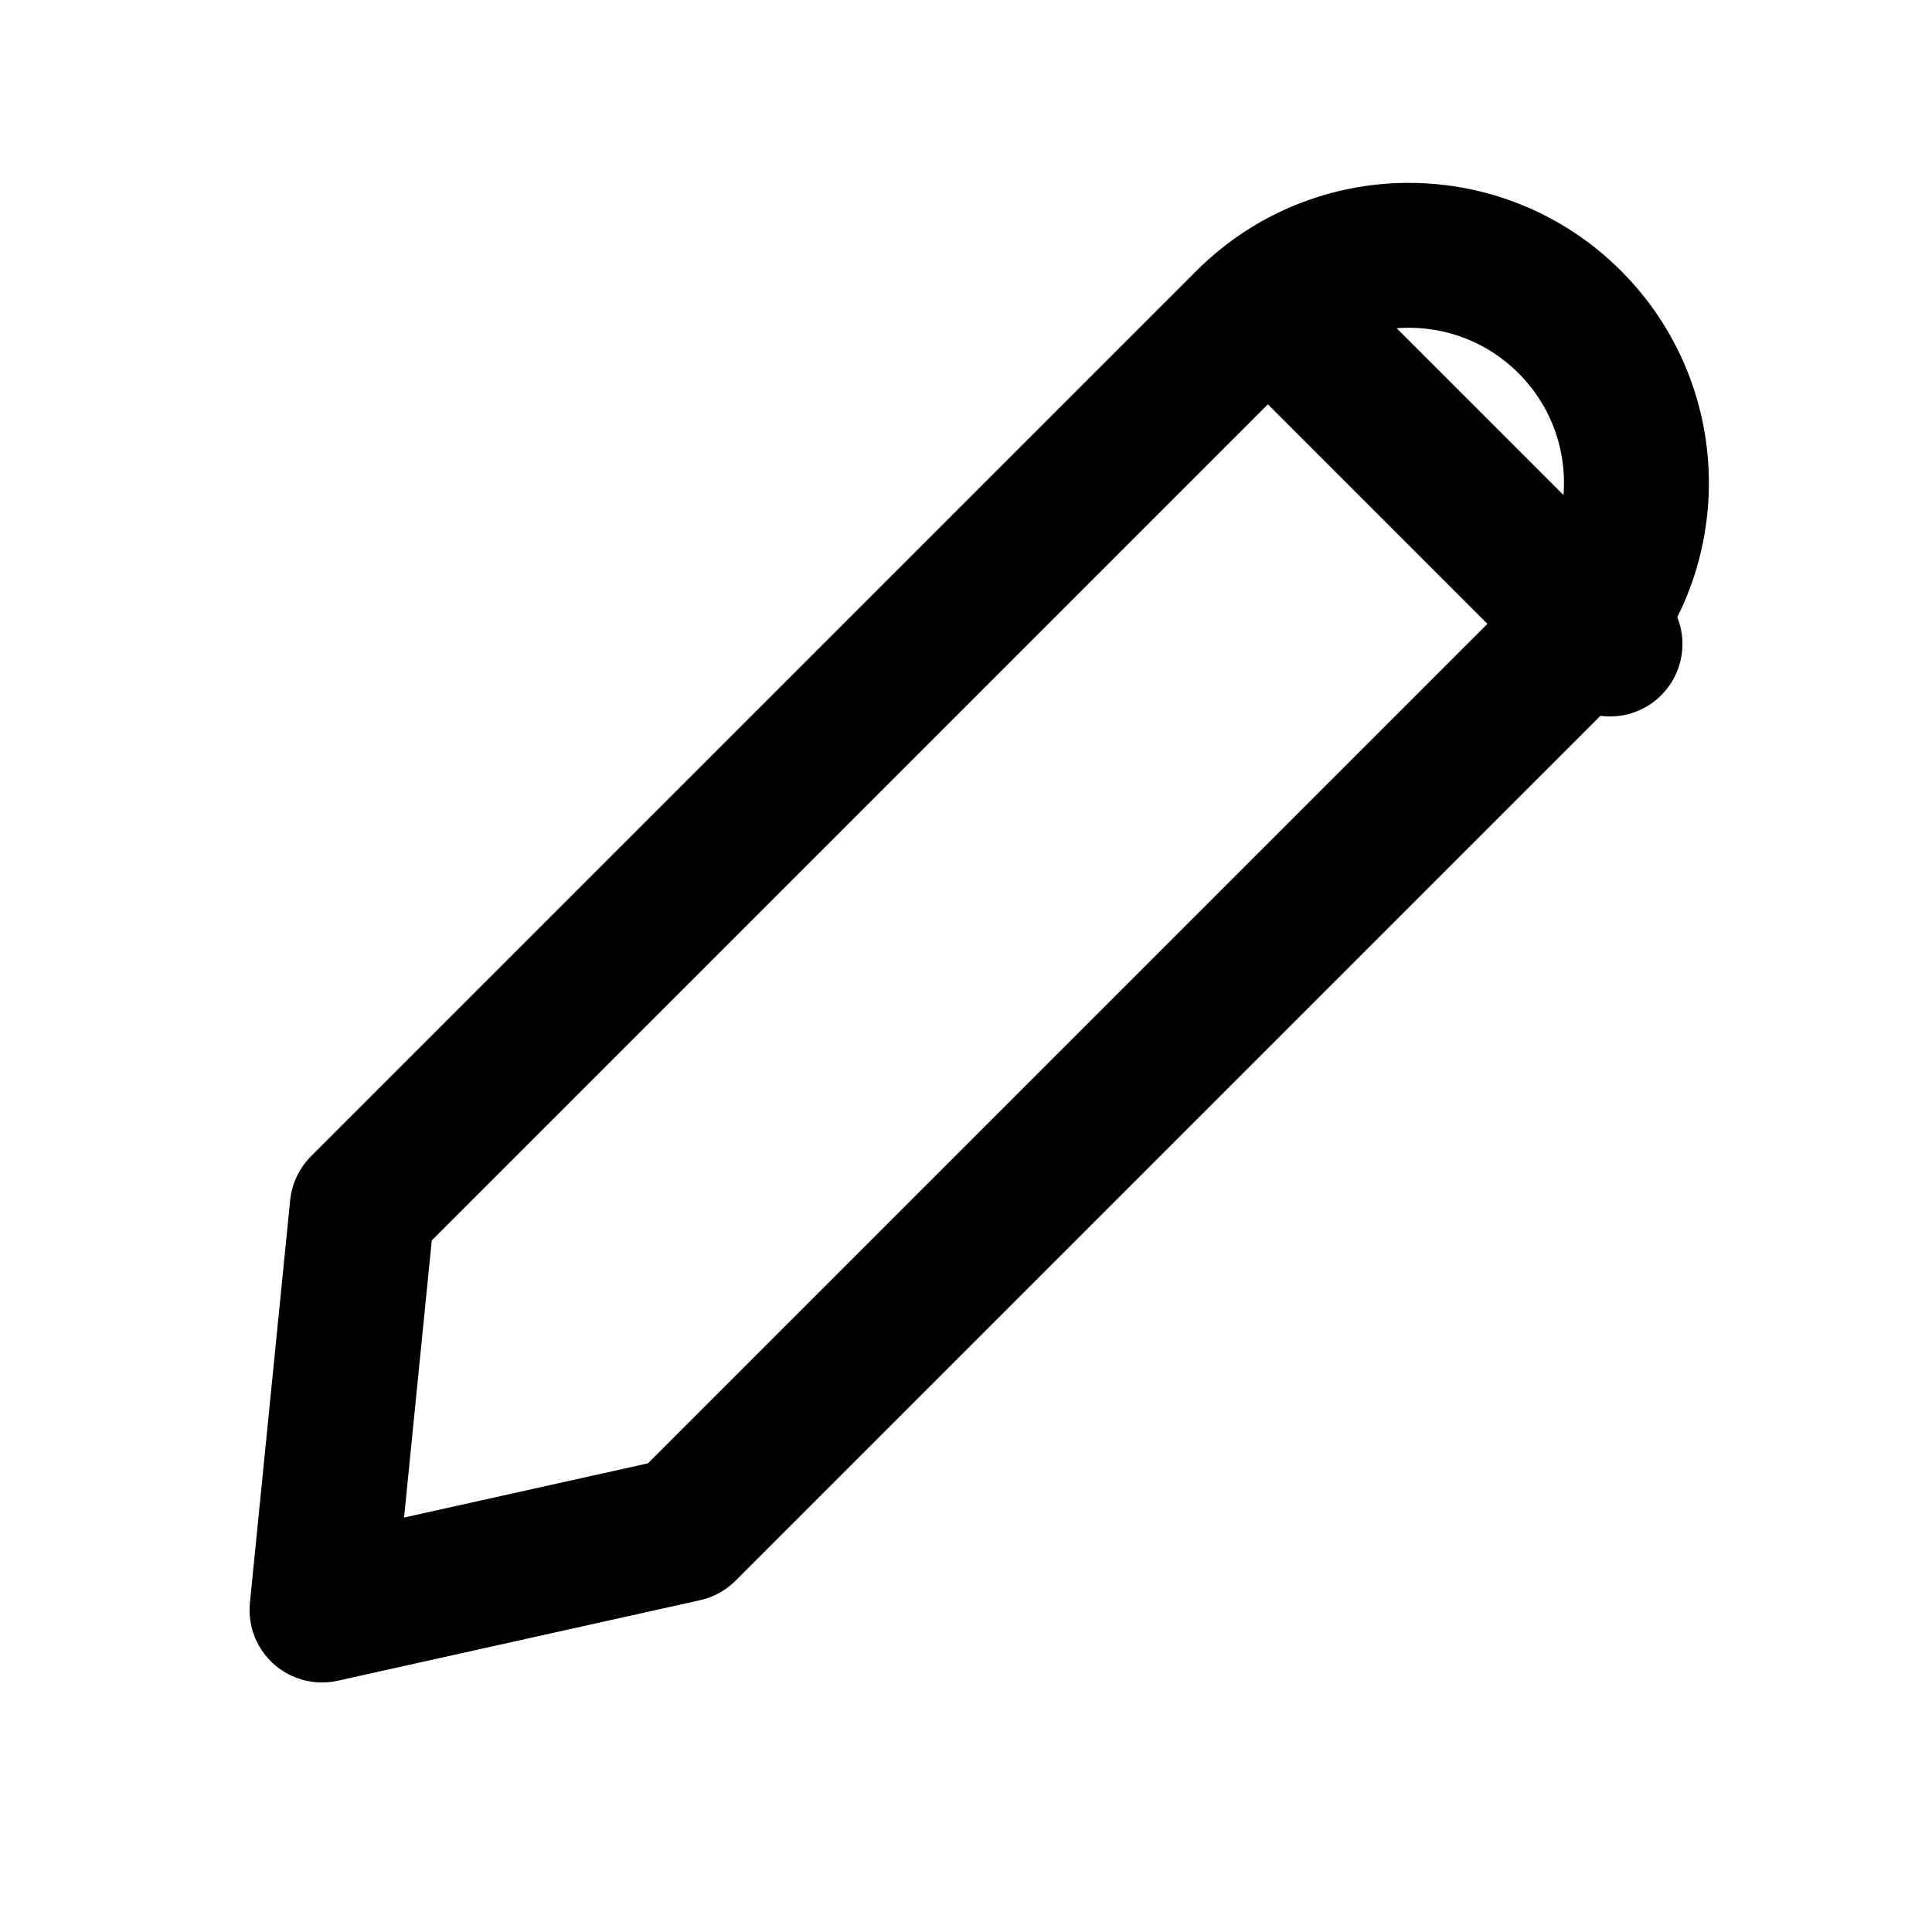
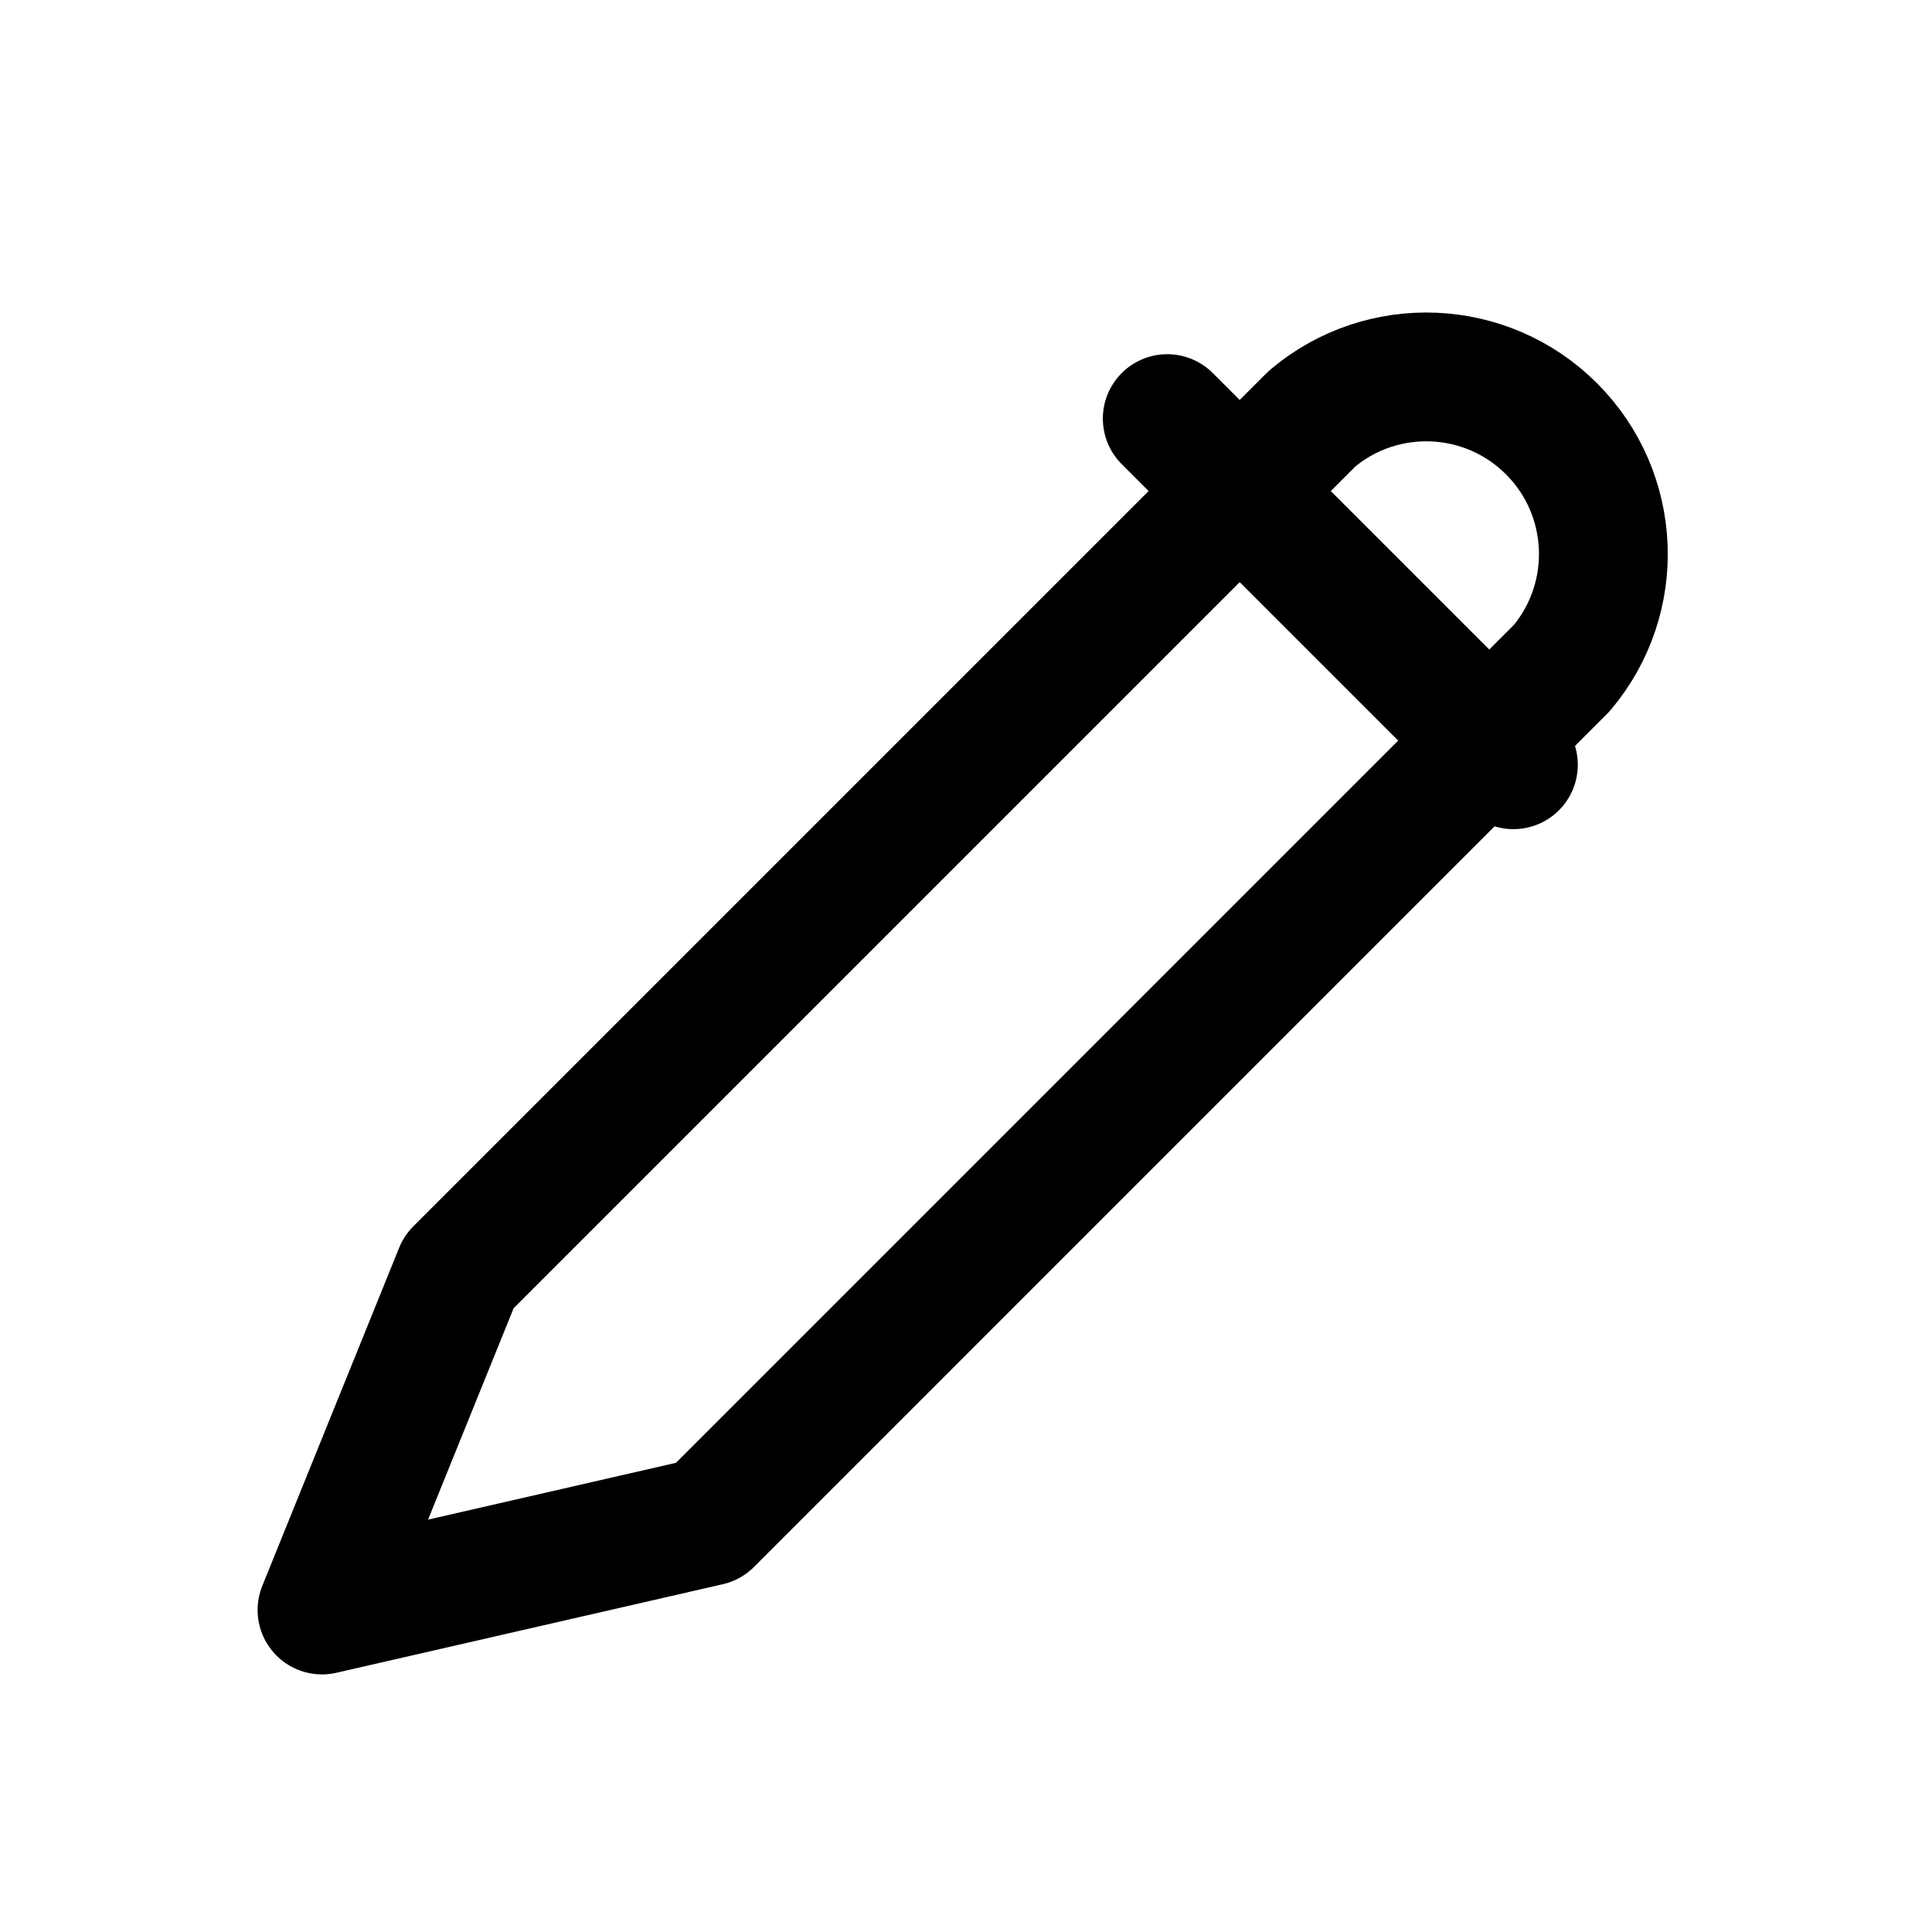
- <svg xmlns="http://www.w3.org/2000/svg" width="24" height="24" viewBox="0 0 24 24" fill="none" stroke="#000000" stroke-width="1.8" stroke-linecap="round" stroke-linejoin="round">
-   <path d="m16 4 4 4M4 20l4.5-1 11-11a2.8 2.8 0 0 0-4-4l-11 11L4 20Z" />
+ <svg xmlns="http://www.w3.org/2000/svg" width="24" height="24" viewBox="0 0 24 24" fill="none" stroke="#000000" stroke-width="1.6" stroke-linecap="round" stroke-linejoin="round">
+   <path d="m14.5 5.2 4.3 4.3M4 20l4.8-1.1 10.6-10.6a2.2 2.2 0 0 0-3.1-3.1L5.7 15.8 4 20Z" />
</svg>
